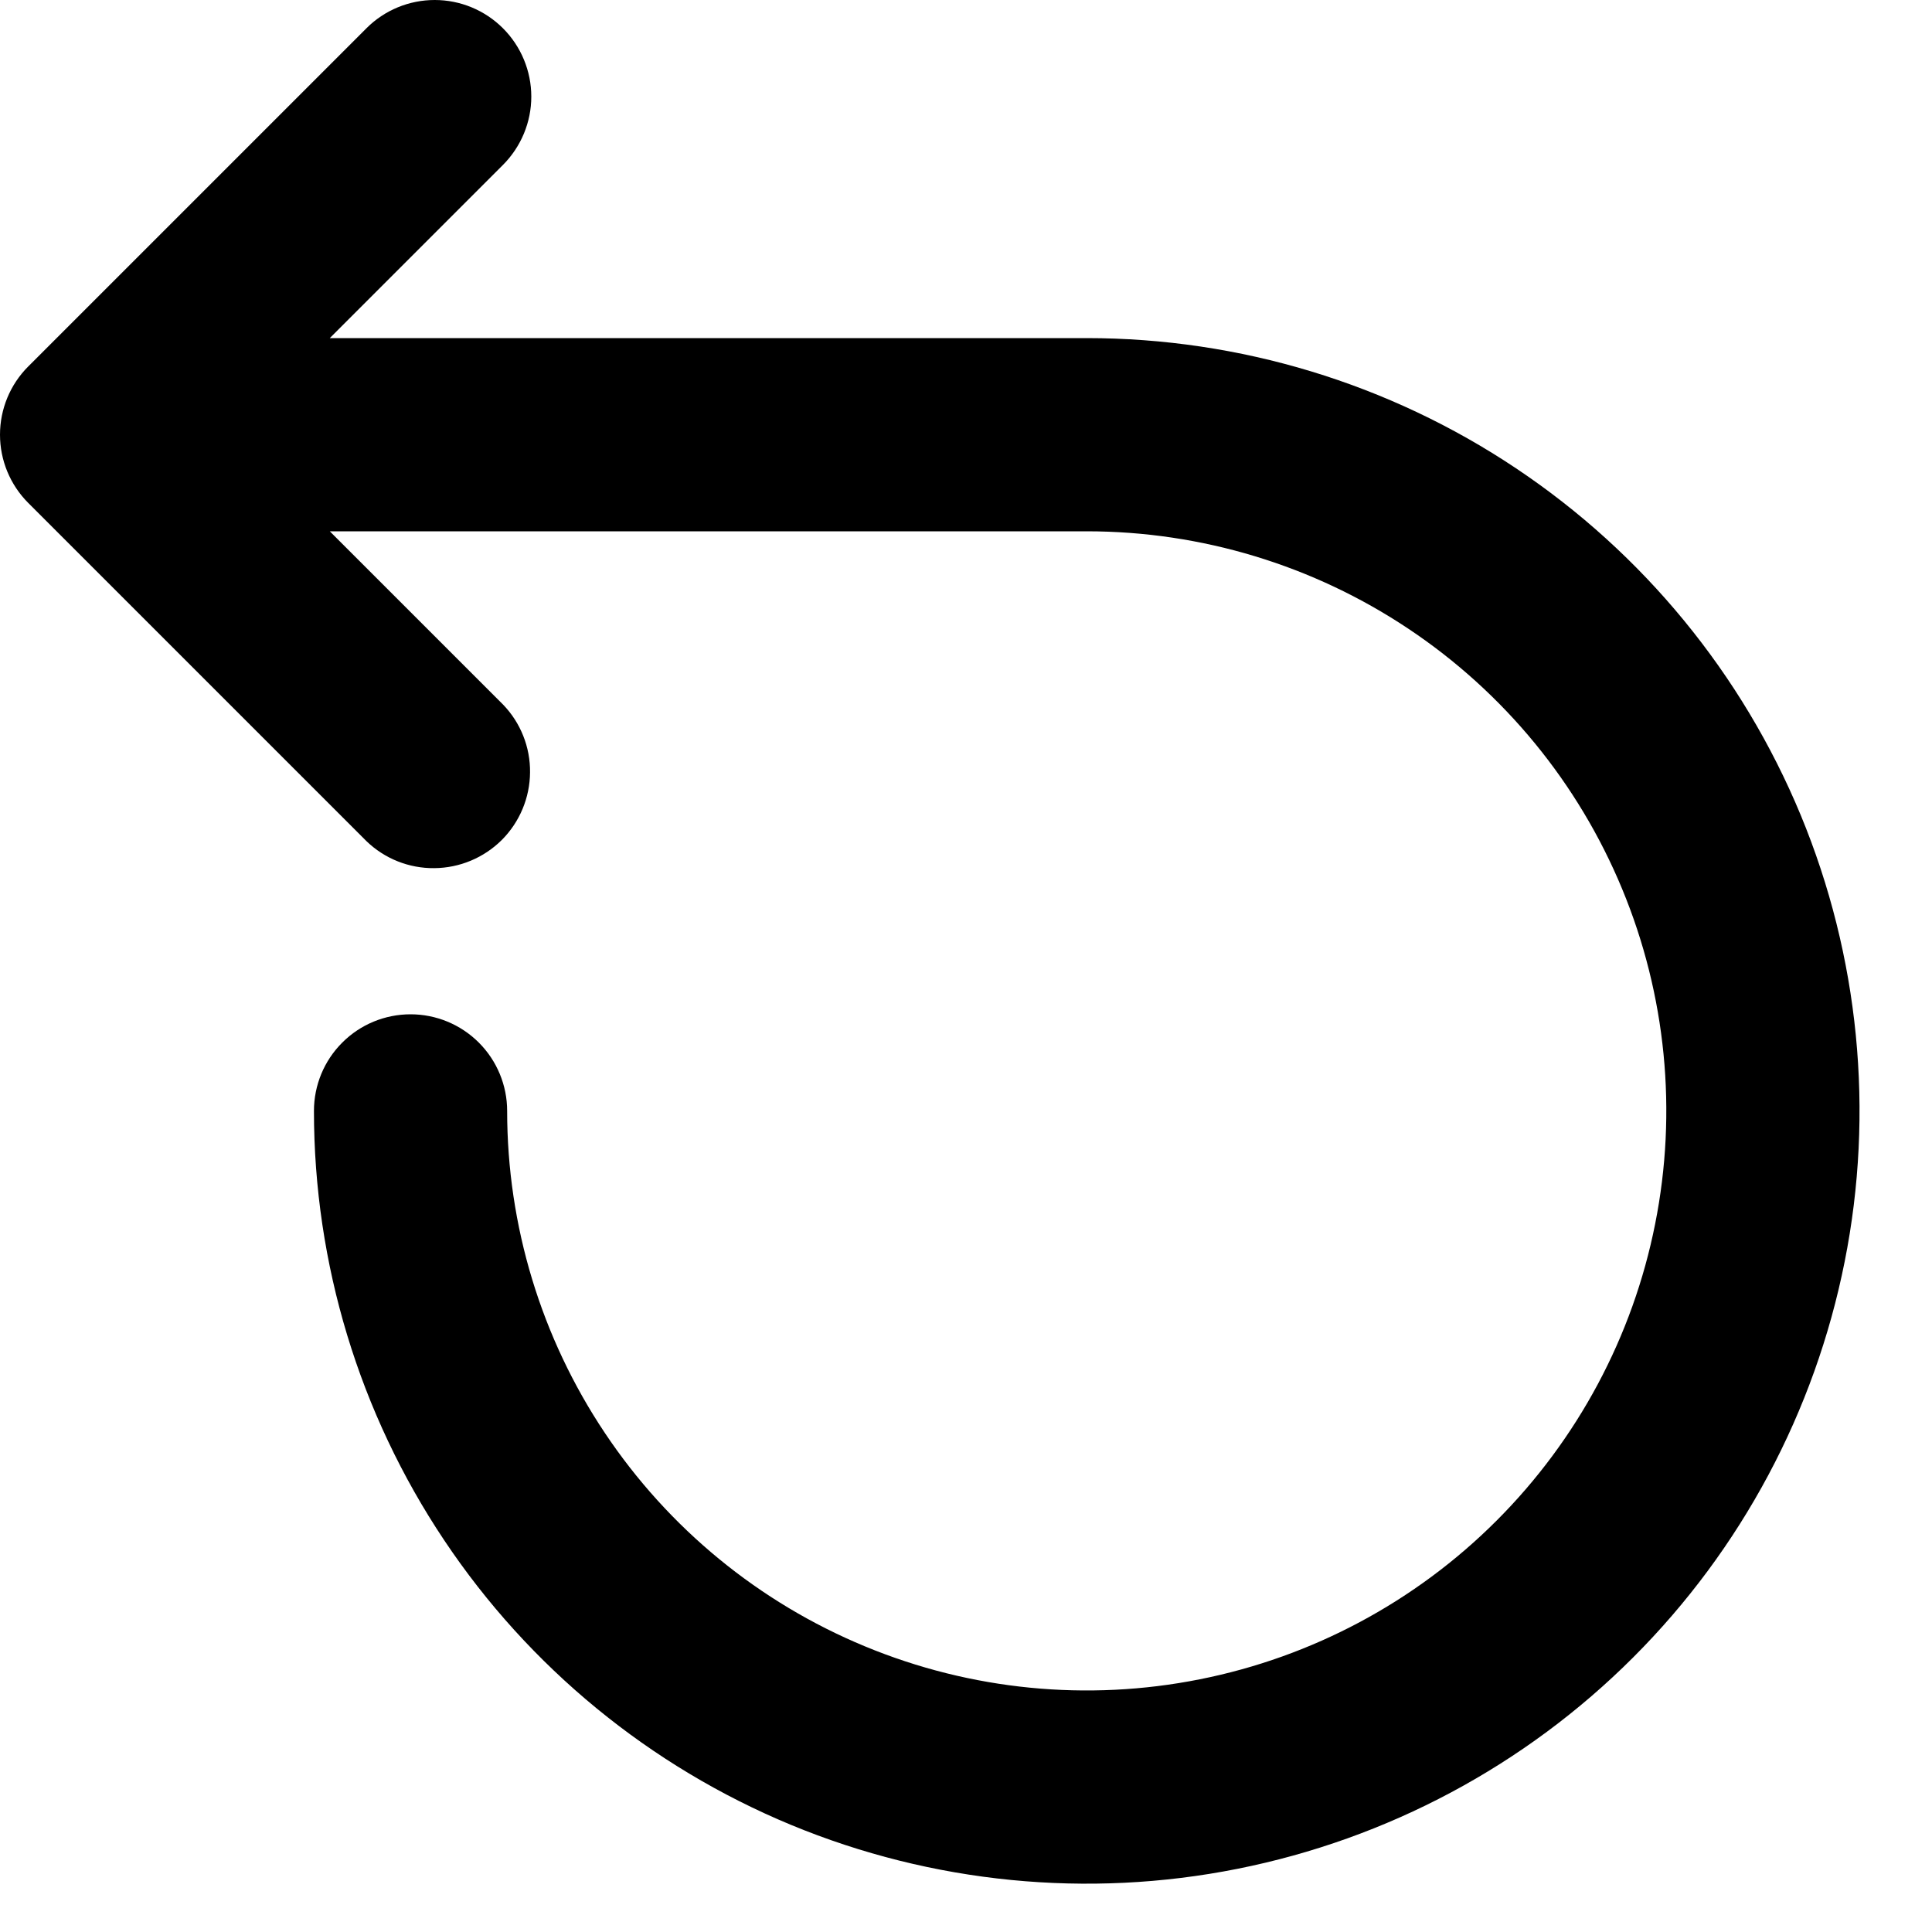
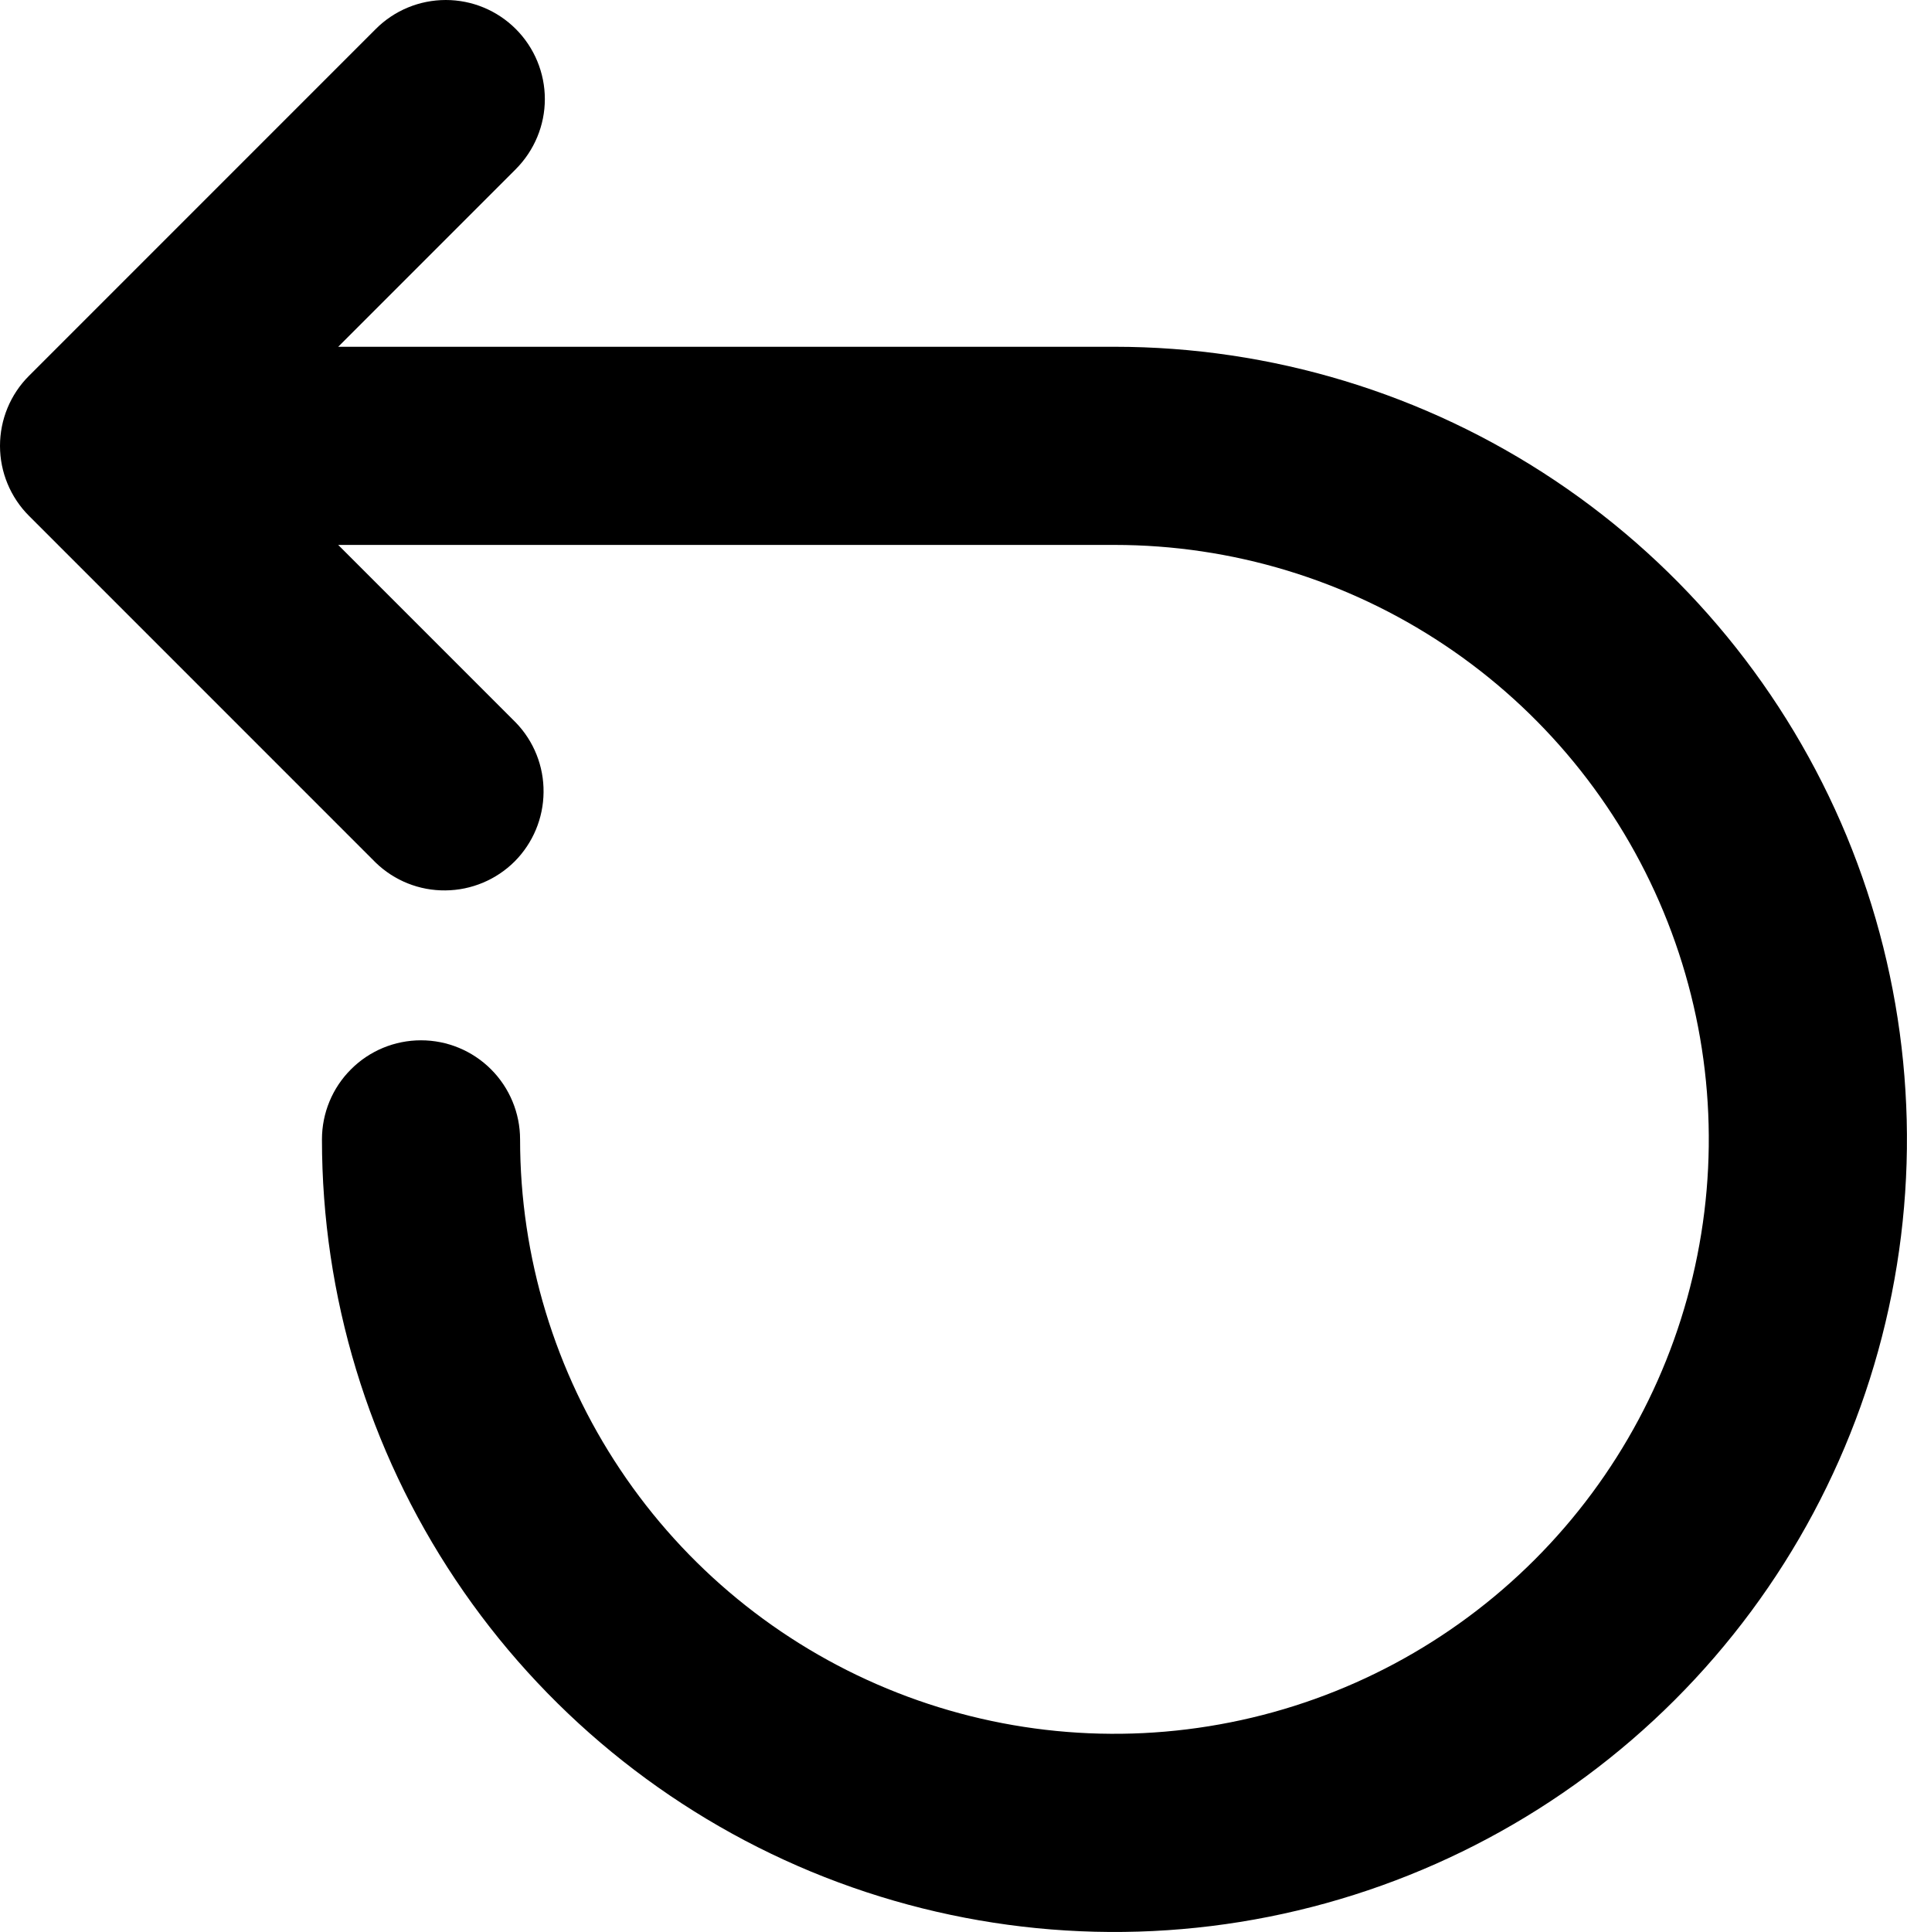
- <svg xmlns="http://www.w3.org/2000/svg" width="20" height="20" viewBox="0 0 20 20" fill="none">
+ <svg xmlns="http://www.w3.org/2000/svg" width="19.25" height="19.5" viewBox="0 0 19.25 19.5" fill="none">
  <path d="M5.207 0.293C5.394 0.48 5.5 0.735 5.5 1C5.5 1.265 5.394 1.519 5.207 1.707L3.414 3.5H11.25C12.832 3.5 14.379 3.969 15.694 4.848C17.01 5.727 18.035 6.977 18.641 8.438C19.246 9.9 19.405 11.509 19.096 13.06C18.787 14.612 18.026 16.038 16.907 17.157C15.788 18.276 14.362 19.037 12.81 19.346C11.259 19.655 9.65 19.496 8.188 18.891C6.727 18.285 5.477 17.26 4.598 15.944C3.719 14.629 3.25 13.082 3.25 11.5C3.25 11.235 3.355 10.98 3.543 10.793C3.73 10.605 3.985 10.5 4.25 10.5C4.515 10.5 4.769 10.605 4.957 10.793C5.144 10.98 5.25 11.235 5.25 11.5C5.25 12.687 5.602 13.847 6.261 14.833C6.92 15.82 7.857 16.589 8.954 17.043C10.05 17.497 11.256 17.616 12.42 17.384C13.584 17.153 14.653 16.581 15.492 15.742C16.331 14.903 16.903 13.834 17.134 12.67C17.366 11.506 17.247 10.3 16.793 9.204C16.339 8.107 15.57 7.17 14.583 6.511C13.597 5.852 12.437 5.5 11.25 5.5H3.414L5.207 7.293C5.389 7.481 5.49 7.734 5.487 7.996C5.485 8.258 5.38 8.509 5.195 8.695C5.009 8.88 4.758 8.985 4.496 8.987C4.234 8.99 3.981 8.889 3.793 8.707L0.293 5.207C0.105 5.019 0 4.765 0 4.5C0 4.235 0.105 3.98 0.293 3.793L3.793 0.293C3.98 0.105 4.235 0 4.5 0C4.765 0 5.019 0.105 5.207 0.293Z" fill="black" />
</svg>
